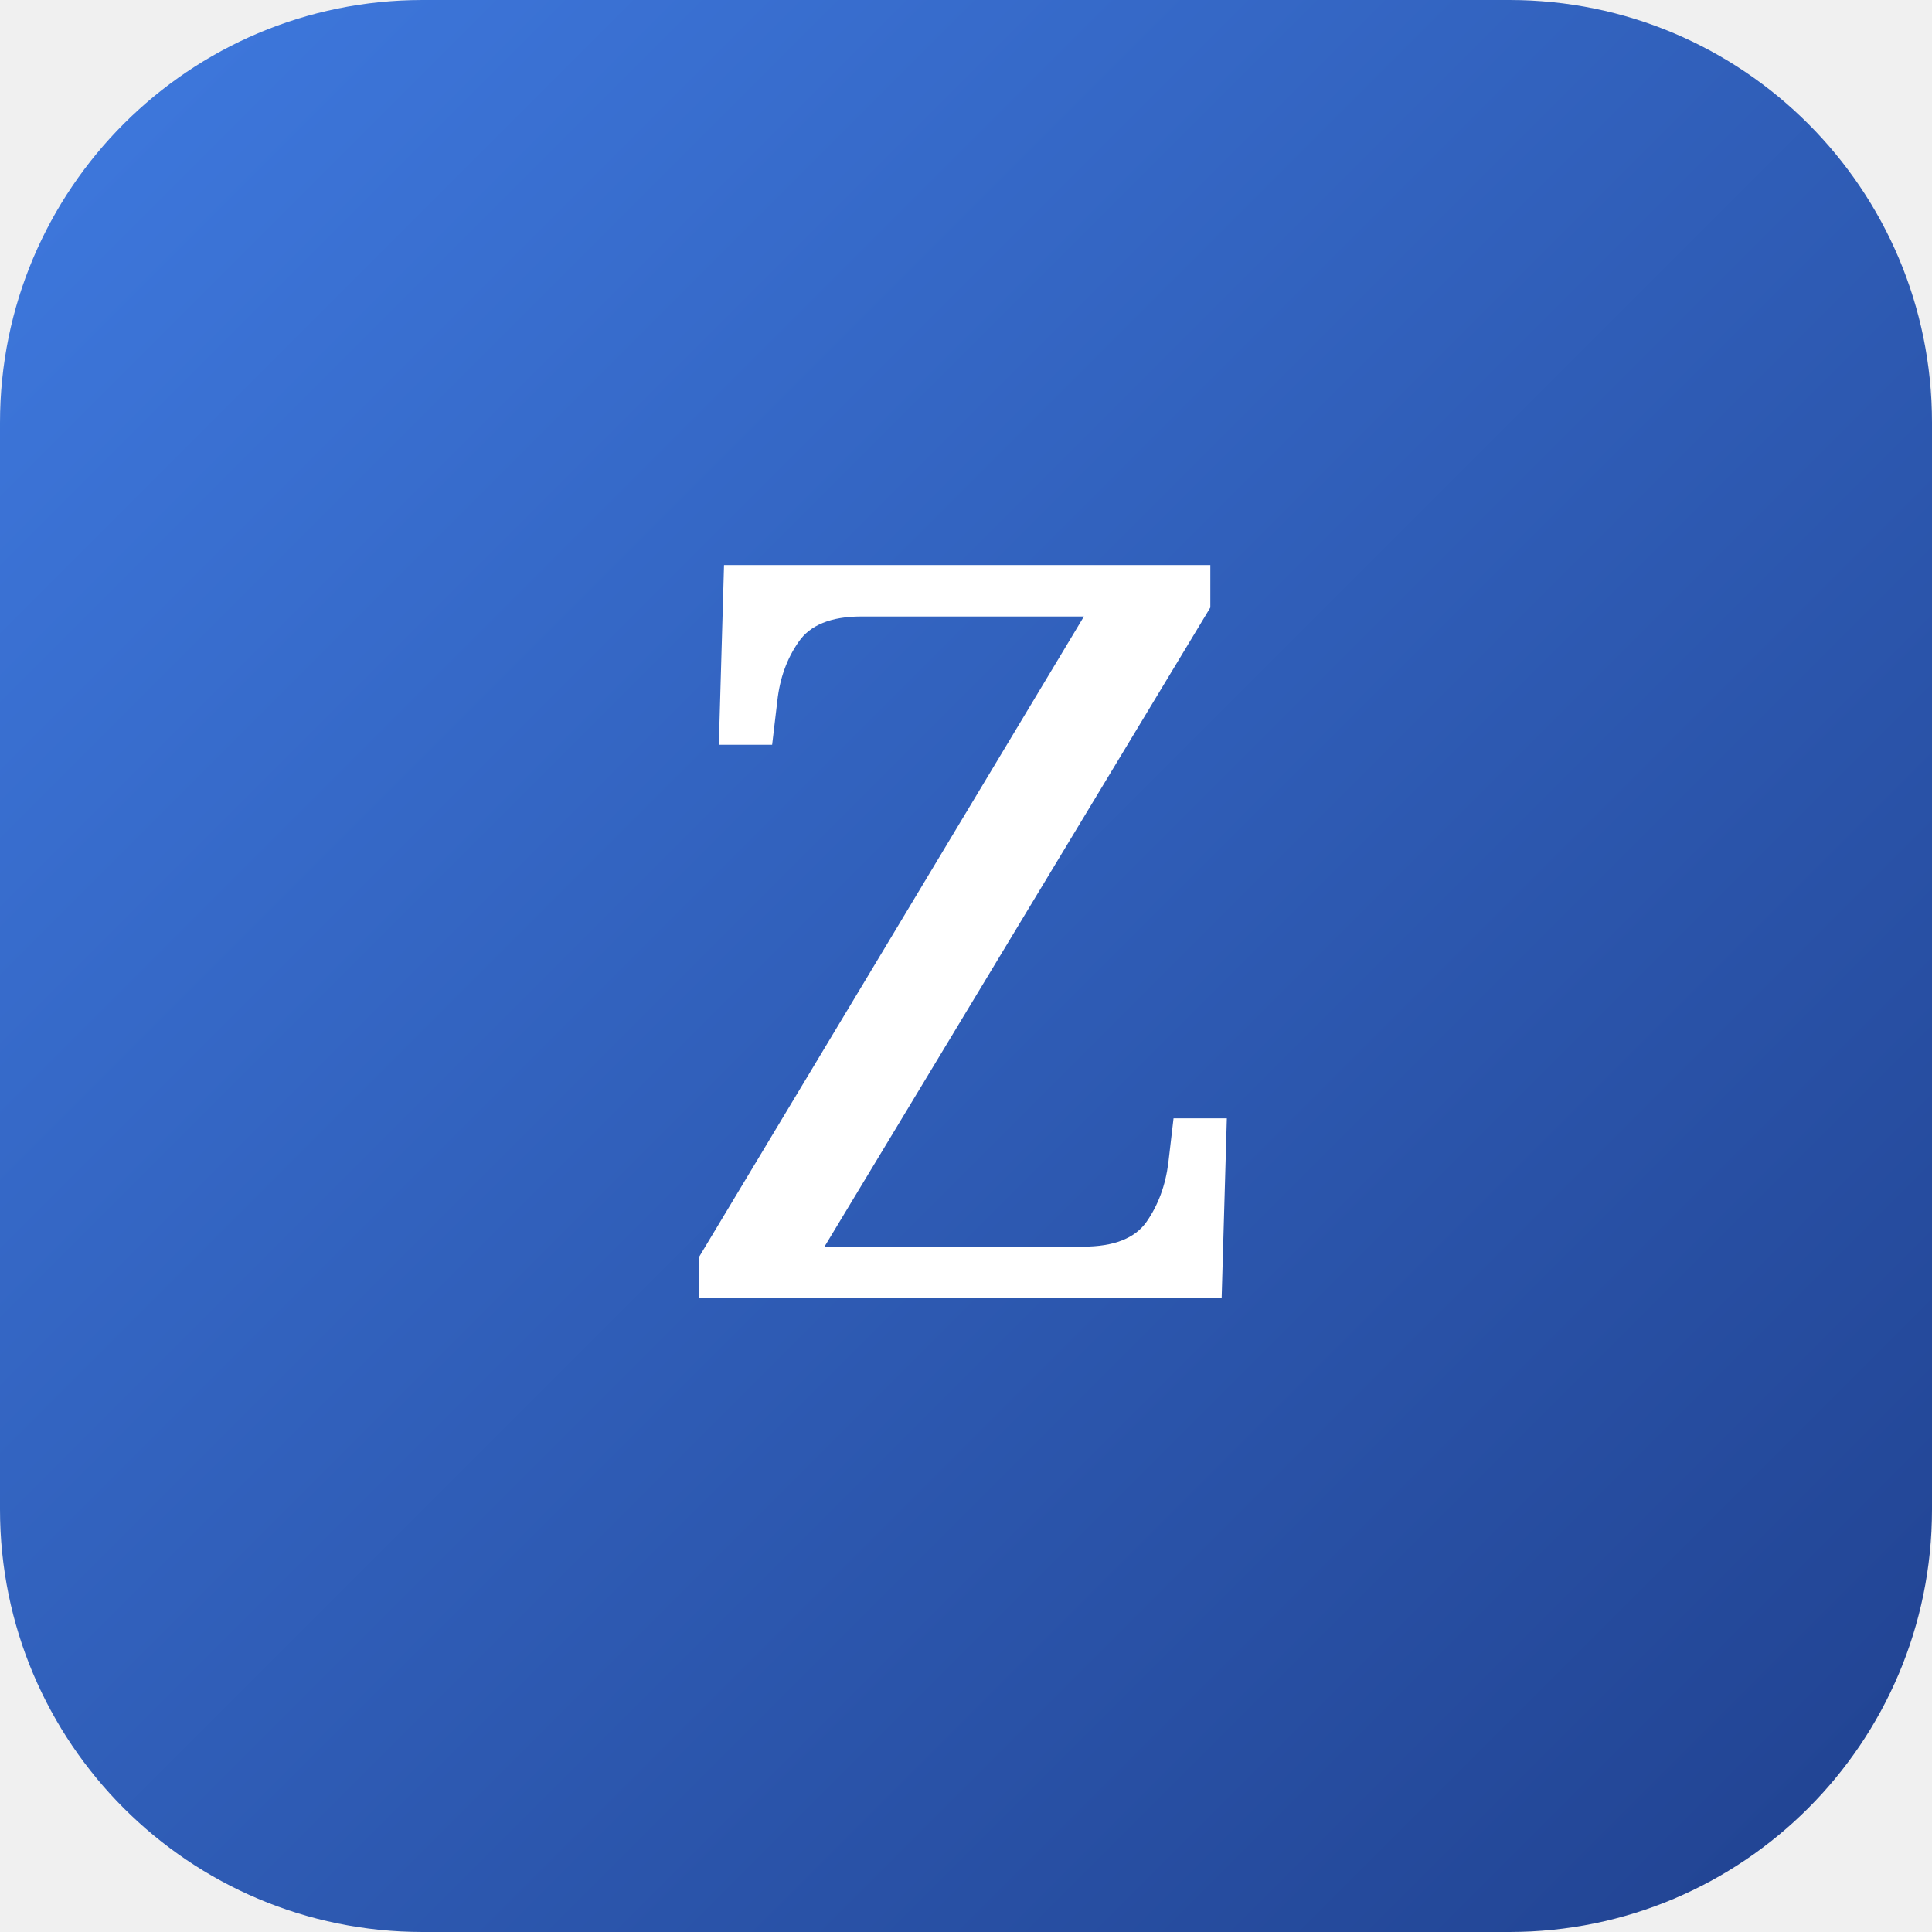
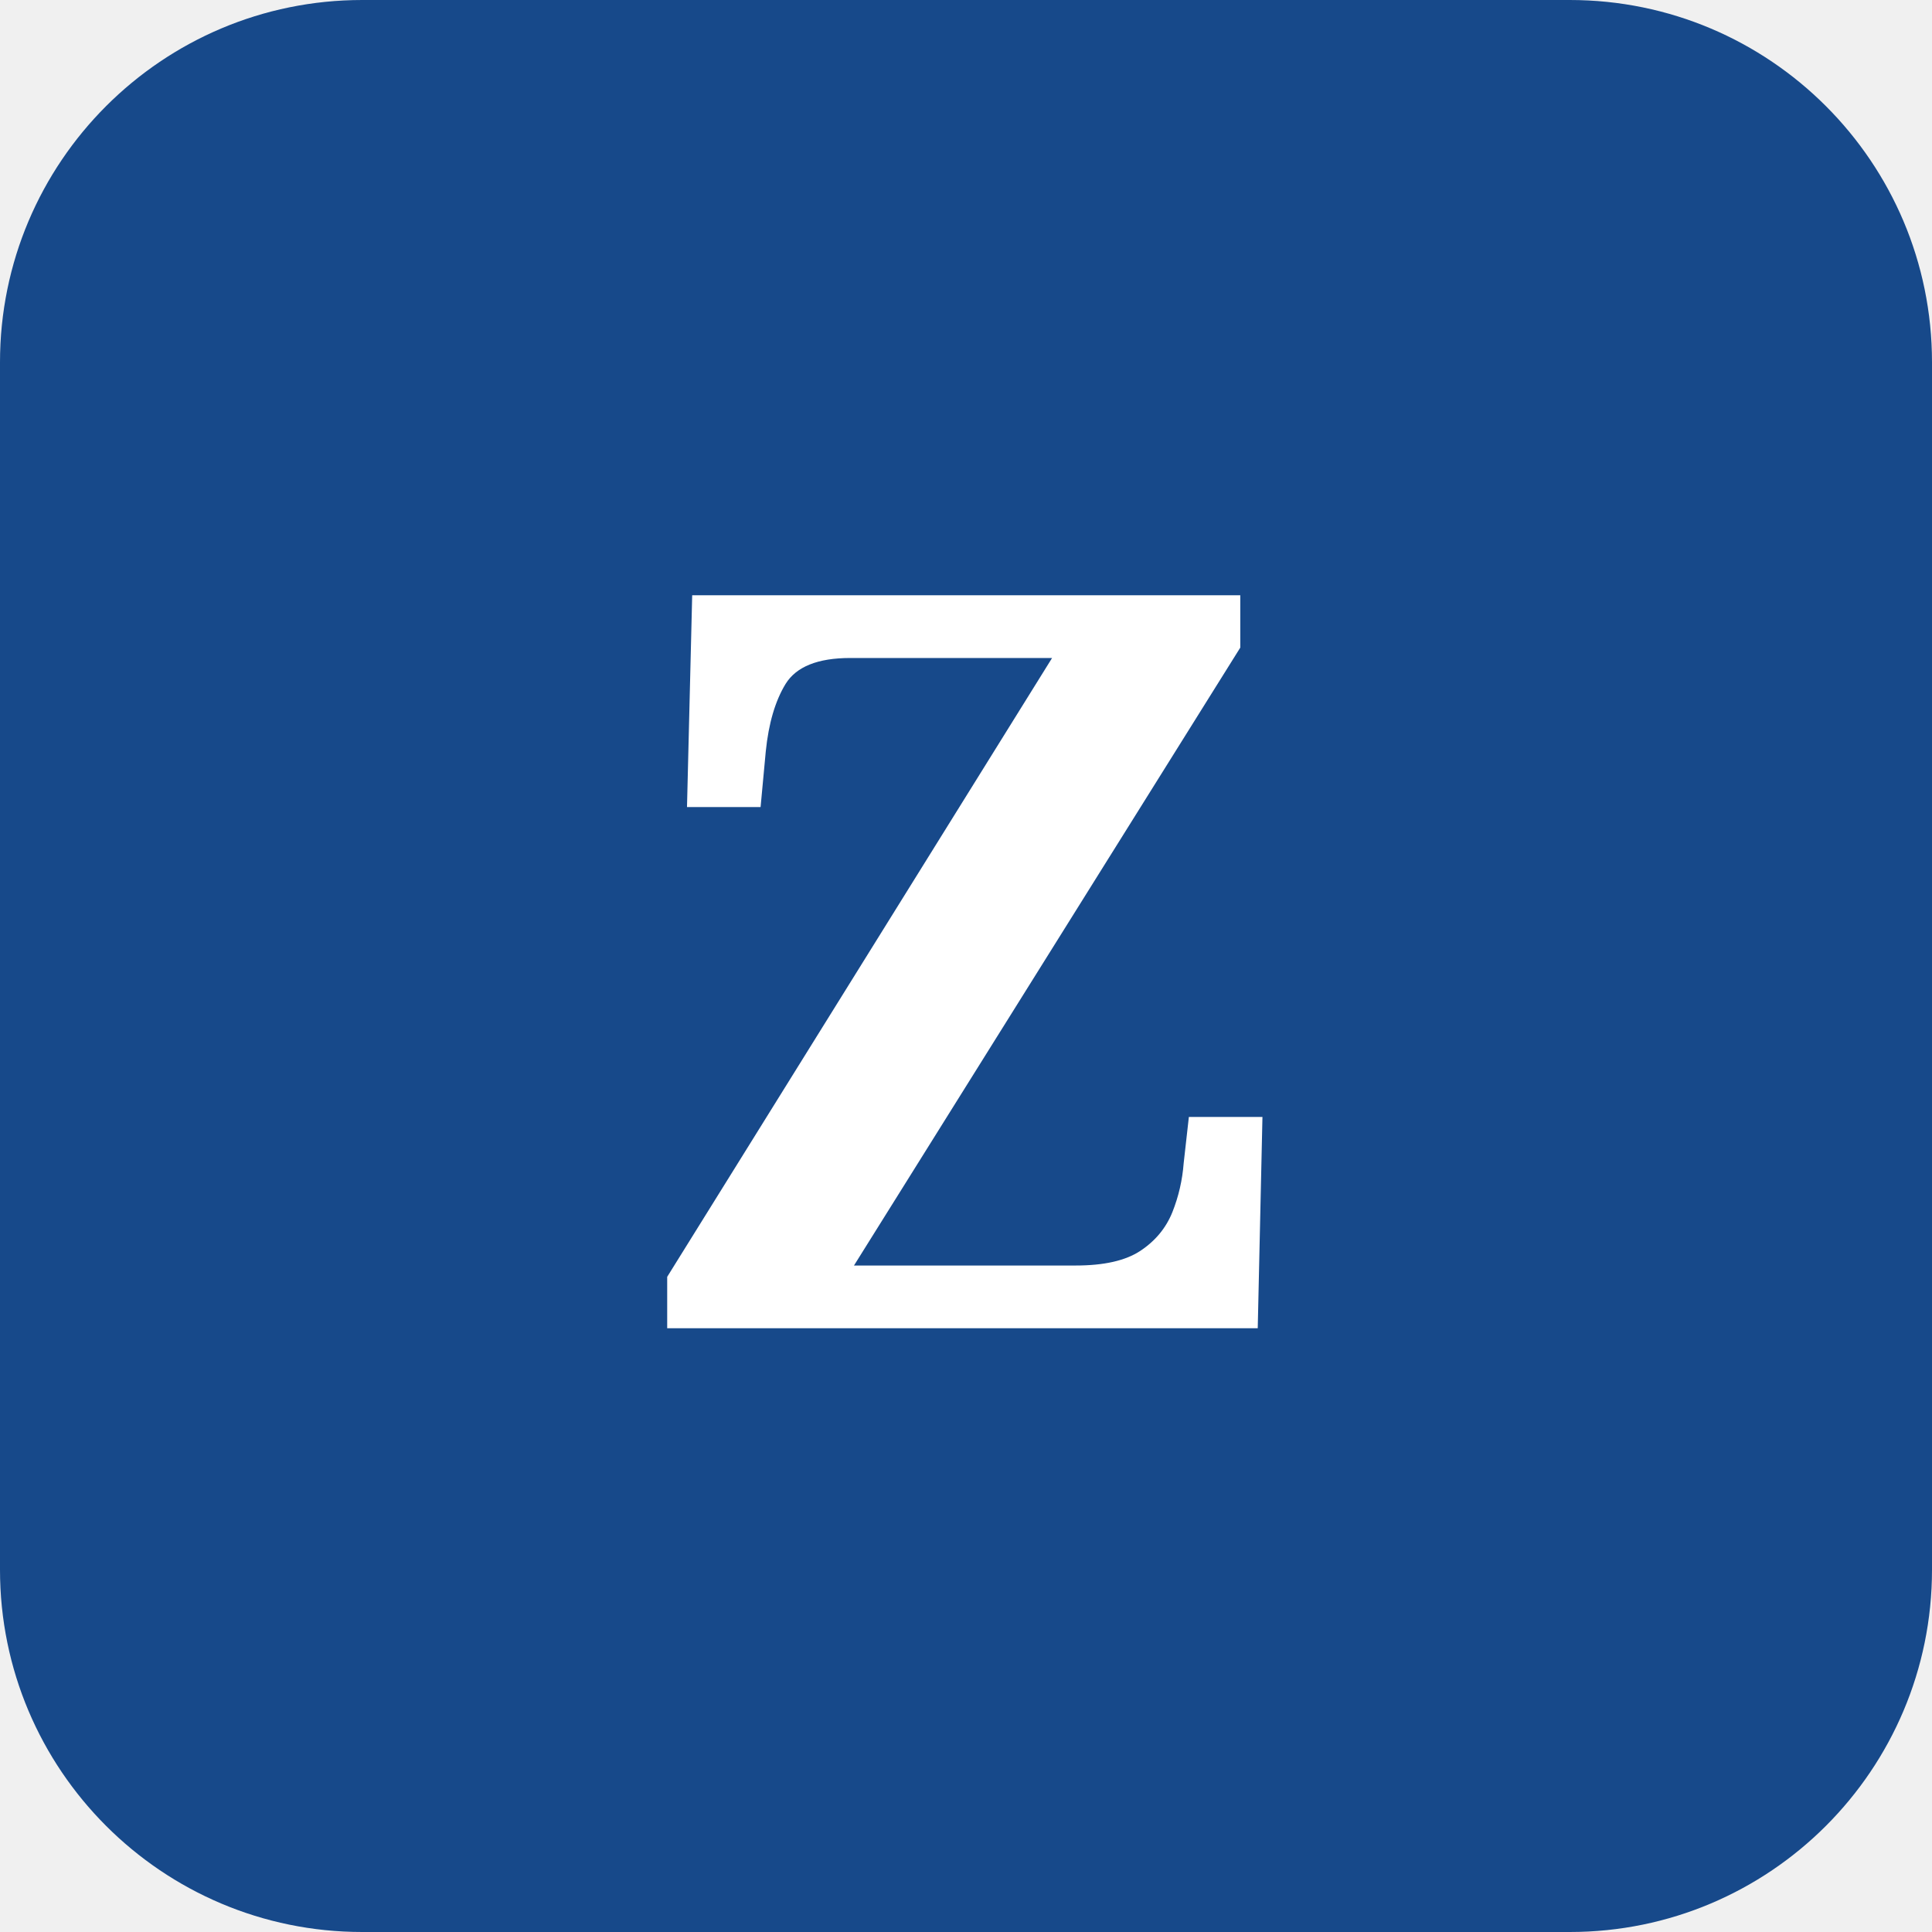
<svg xmlns="http://www.w3.org/2000/svg" viewBox="0 0 64 64">
-   <defs>
-     <linearGradient id="g" x1="0" y1="0" x2="1" y2="1">
-       <stop offset="0" stop-color="#3f7ae0" />
-       <stop offset="1" stop-color="#20418f" />
-     </linearGradient>
-   </defs>
-   <rect width="64" height="64" rx="14" fill="url(#g)" />
-   <text x="32" y="43" font-family="Georgia,serif" font-size="34" fill="#fff" text-anchor="middle">Z</text>
+   <rect width="64" height="64" rx="12" fill="#17498a" />
+   <text x="32" y="44" font-family="Georgia,serif" font-size="34" font-weight="700" fill="#ffffff" text-anchor="middle">Z</text>
</svg>
